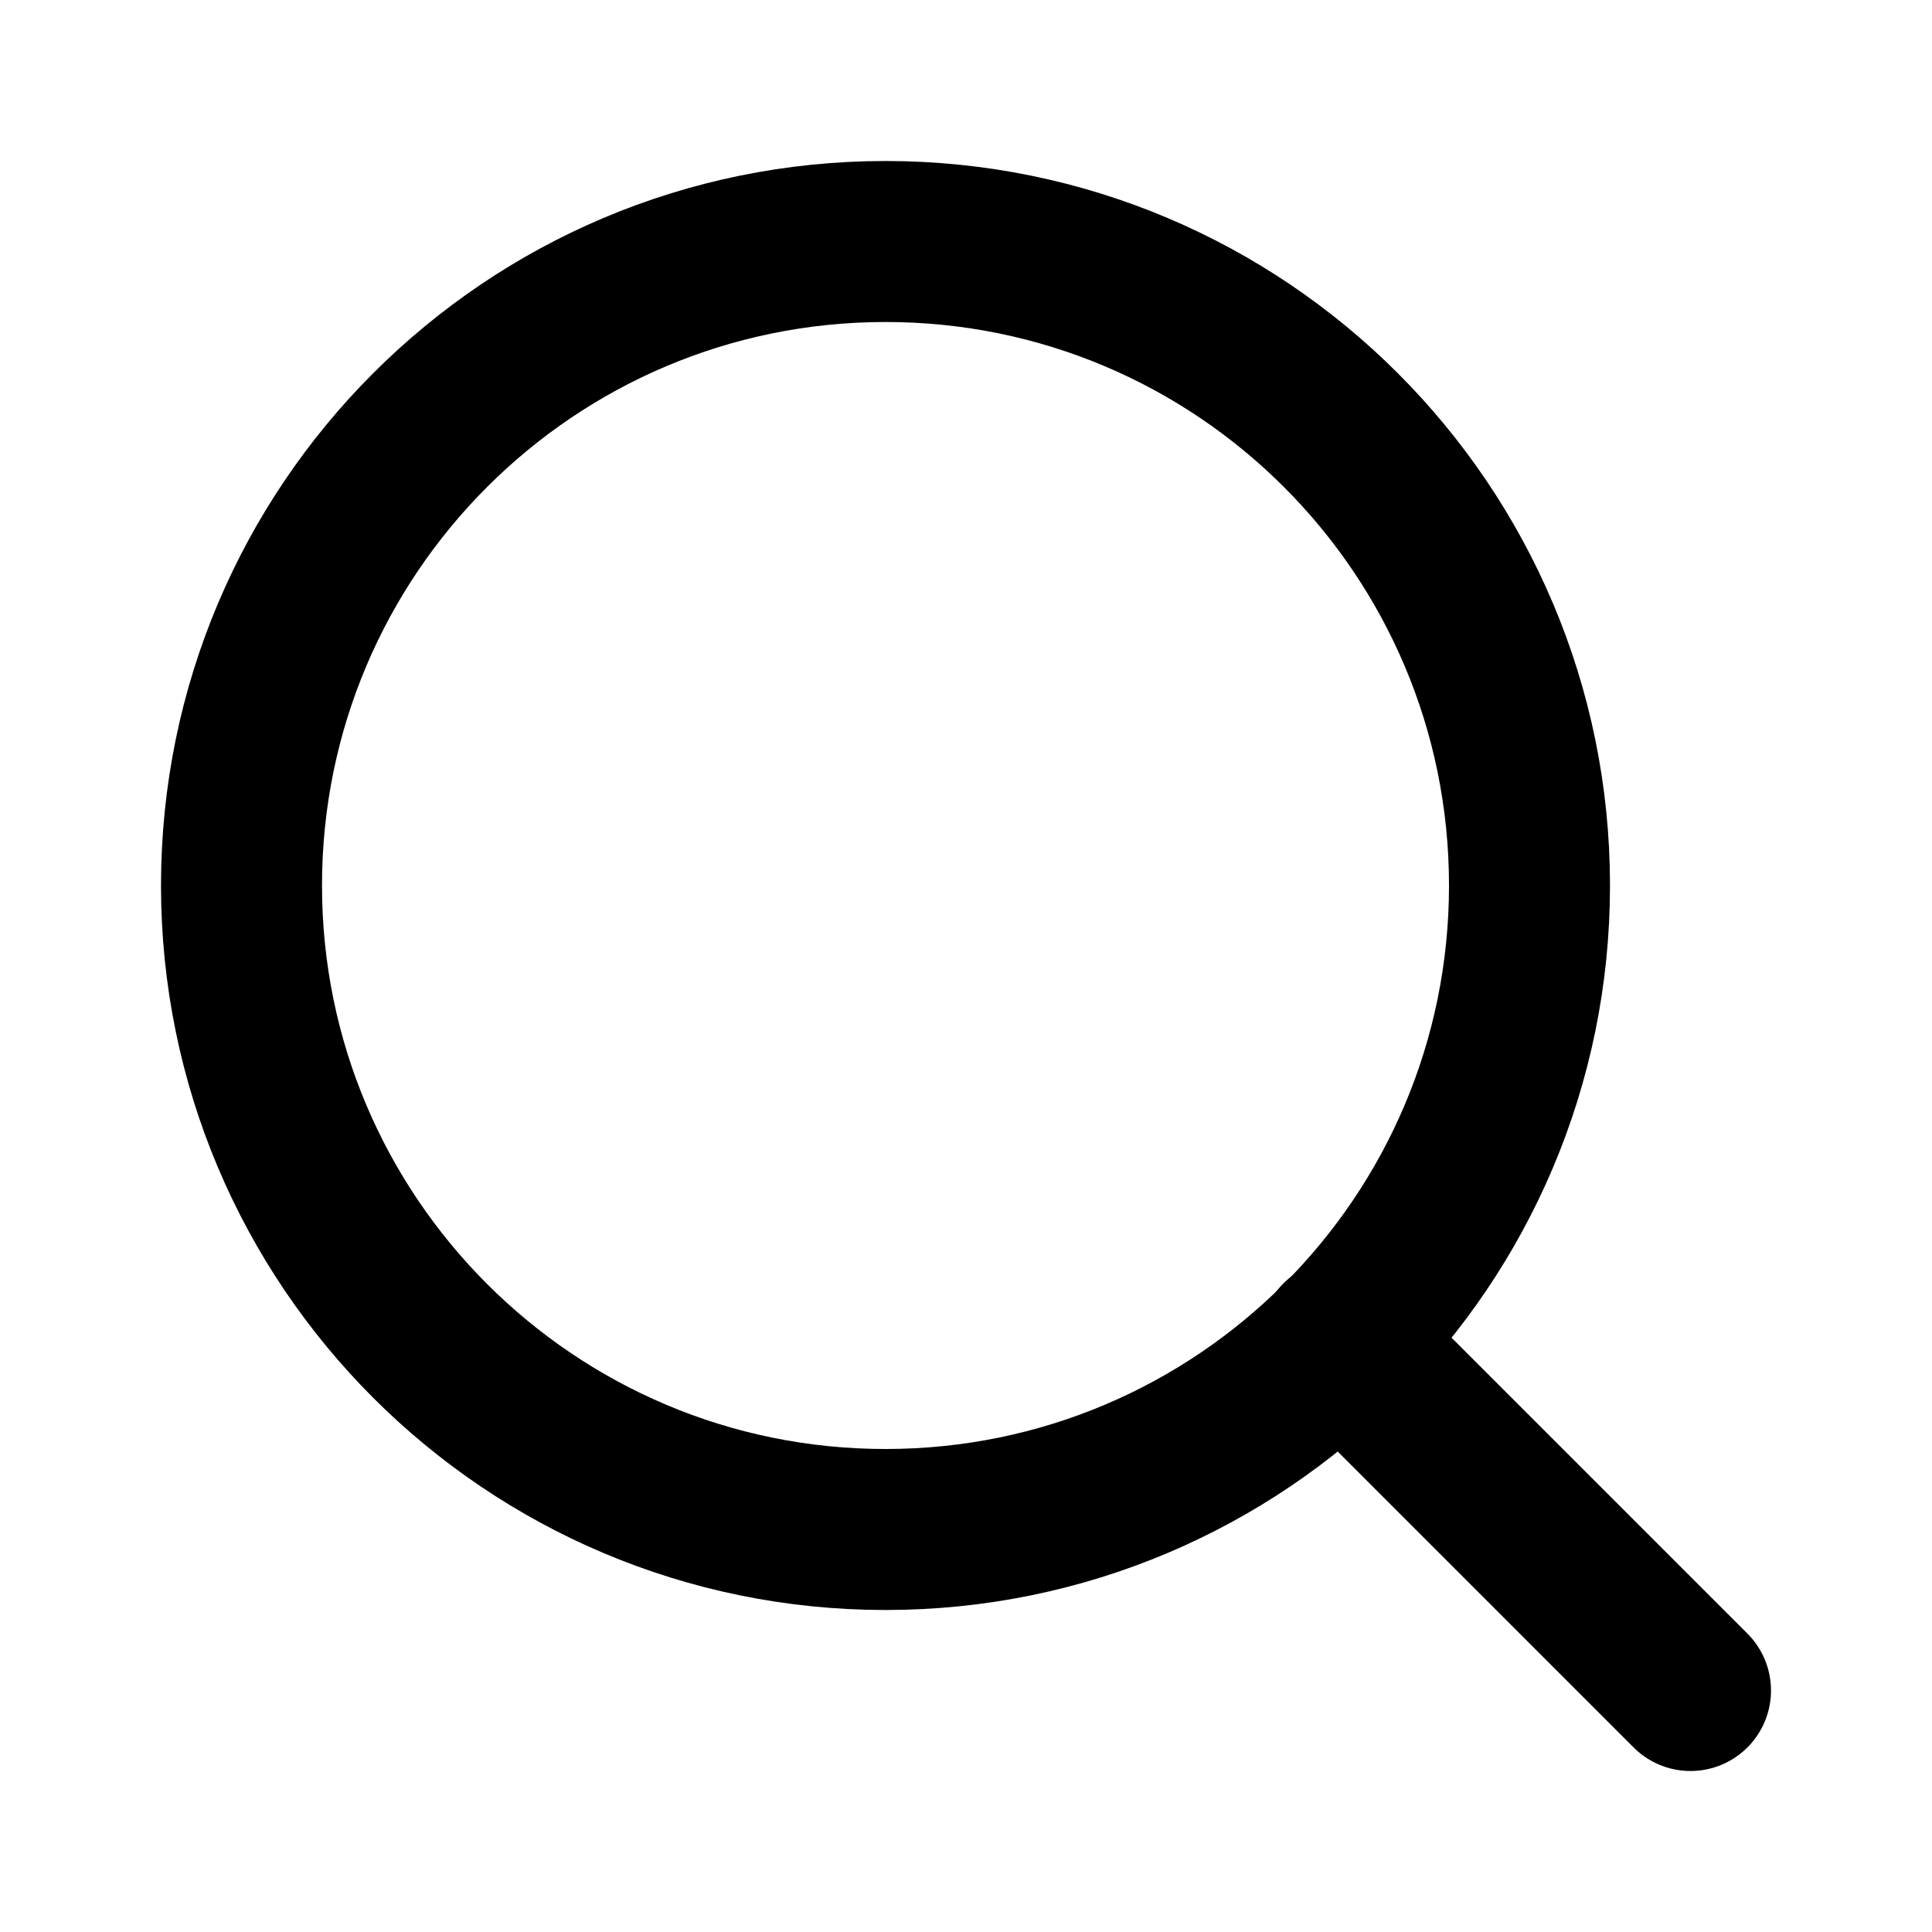
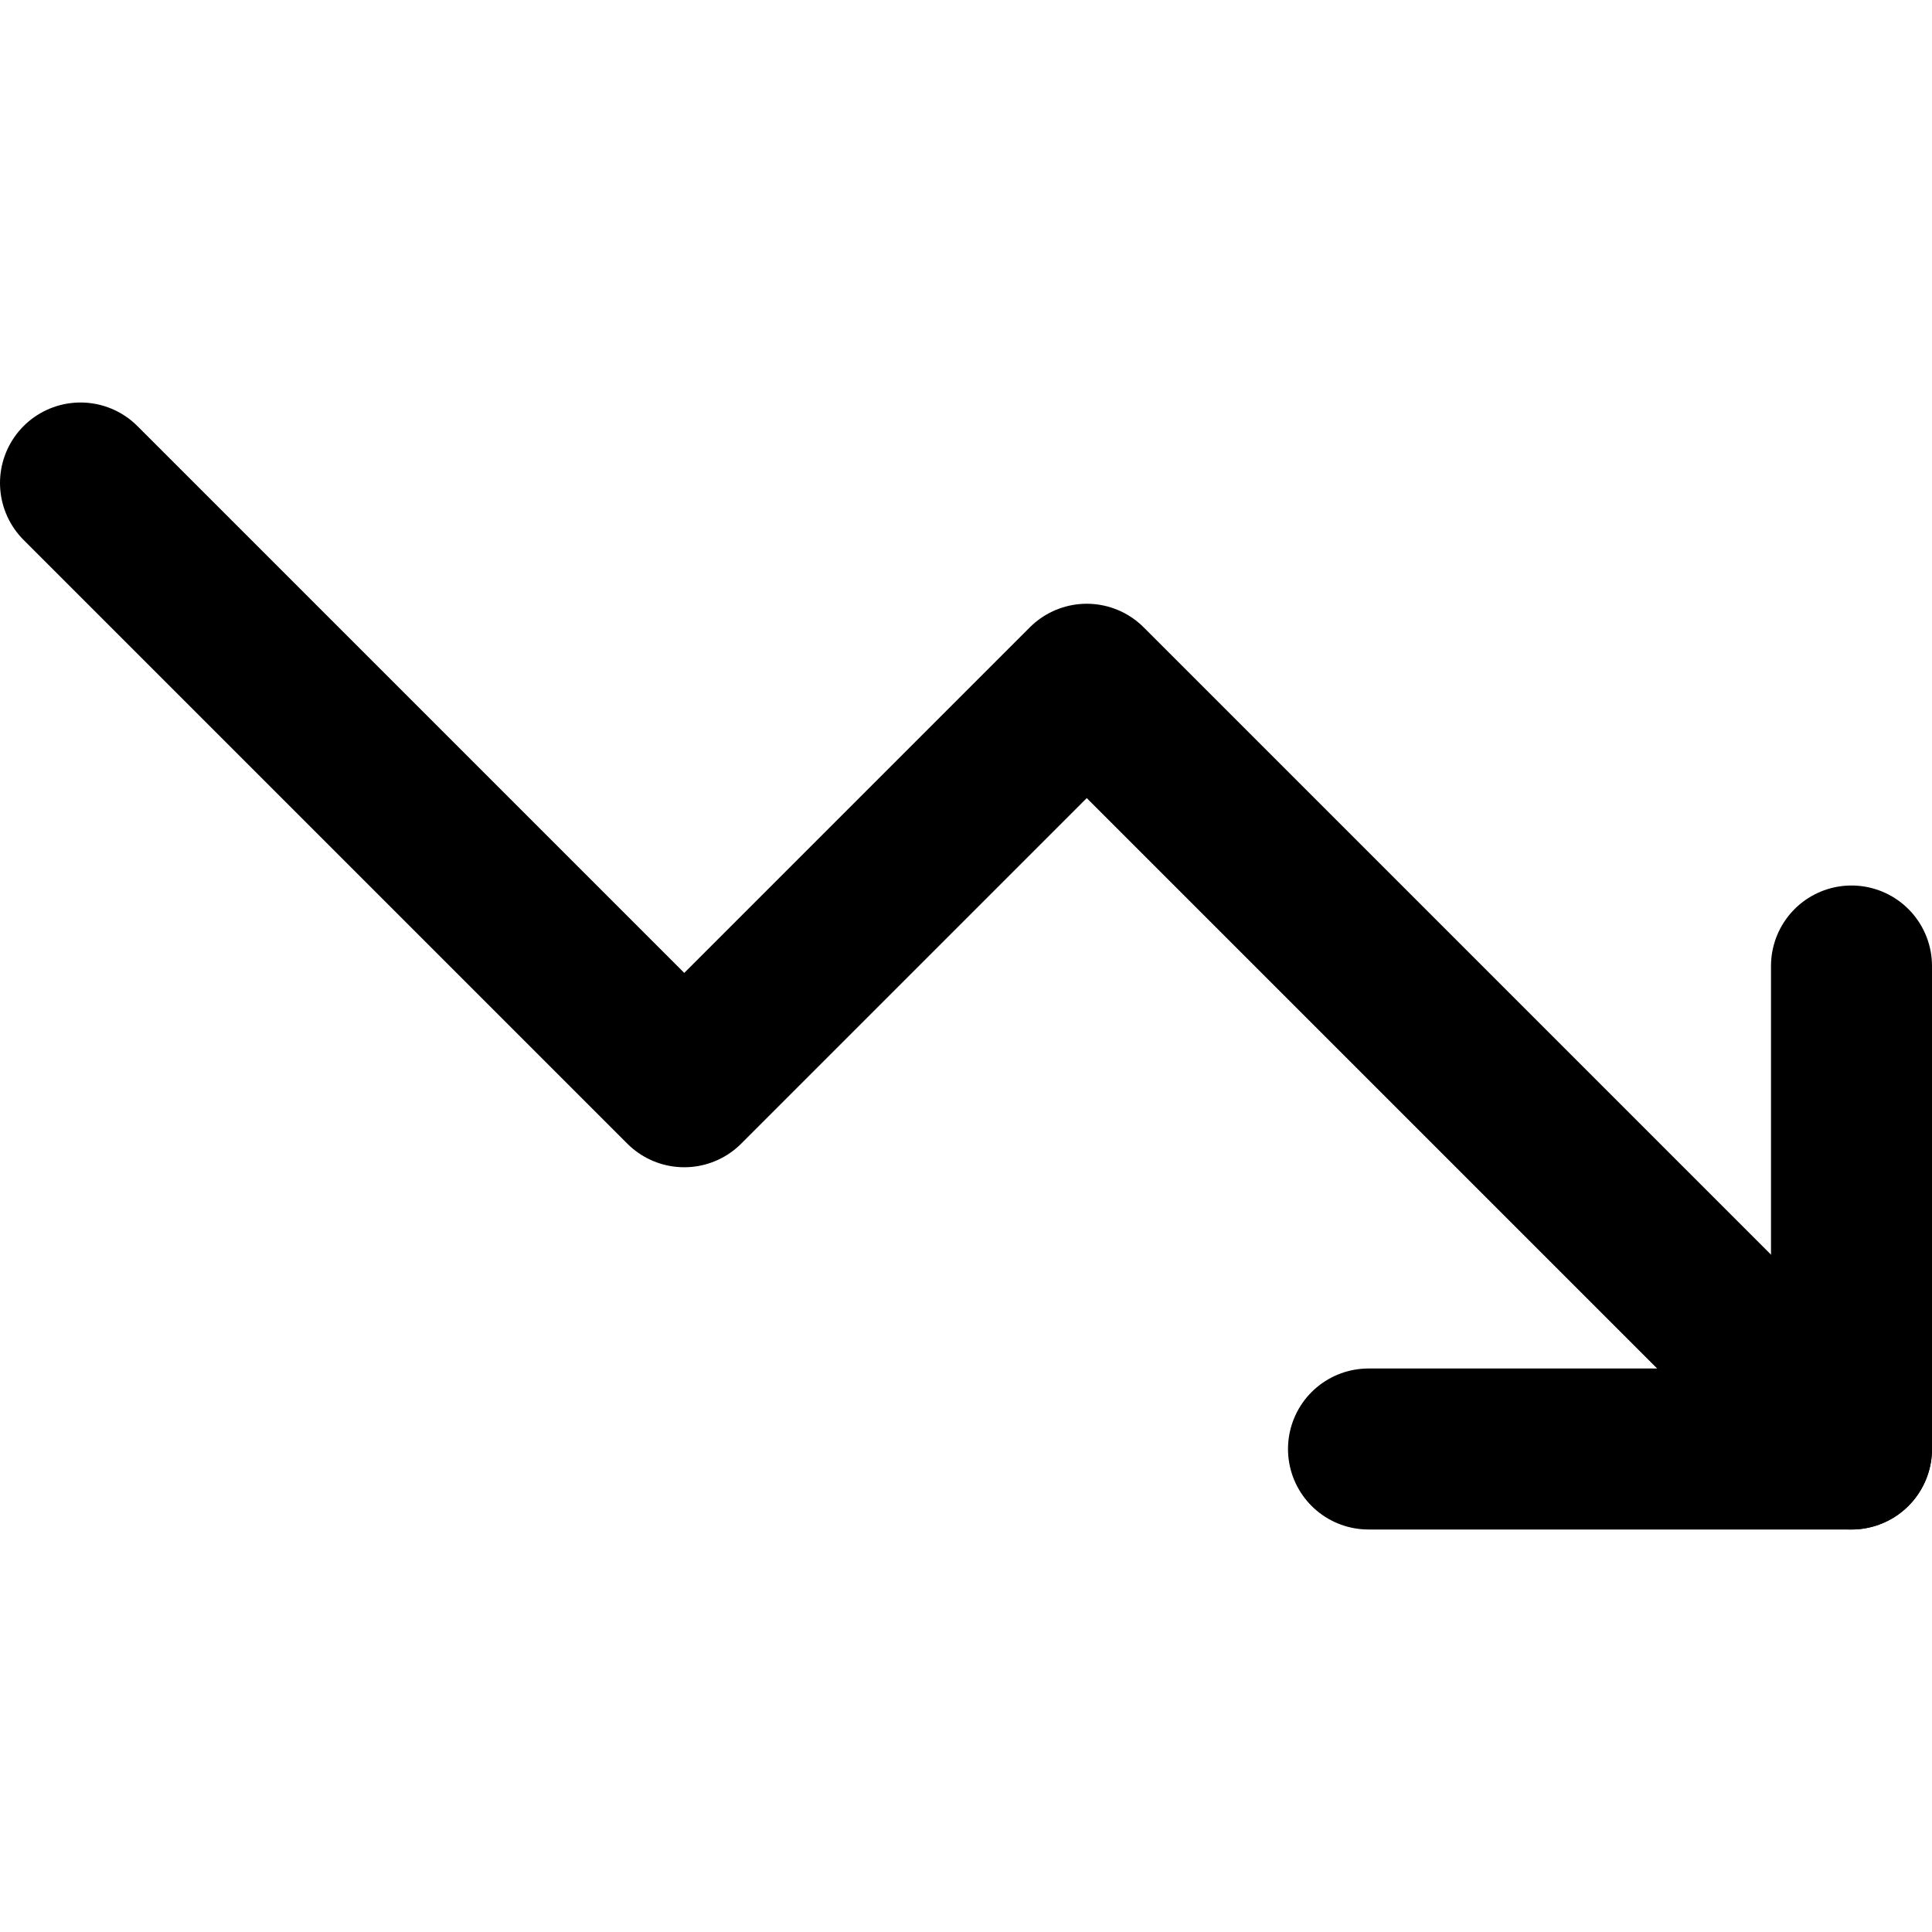
<svg xmlns="http://www.w3.org/2000/svg" width="24" height="24" viewBox="0 0 24 24" fill="none" stroke="currentColor" stroke-width="2" stroke-linecap="round" stroke-linejoin="round">
-   <circle cx="11" cy="11" r="8" />
-   <line x1="21" y1="21" x2="16.65" y2="16.65" />
+   <polyline points="23 18 13.5 8.5 8.5 13.5 1 6" />
+   <polyline points="17 18 23 18 23 12" />
</svg>
